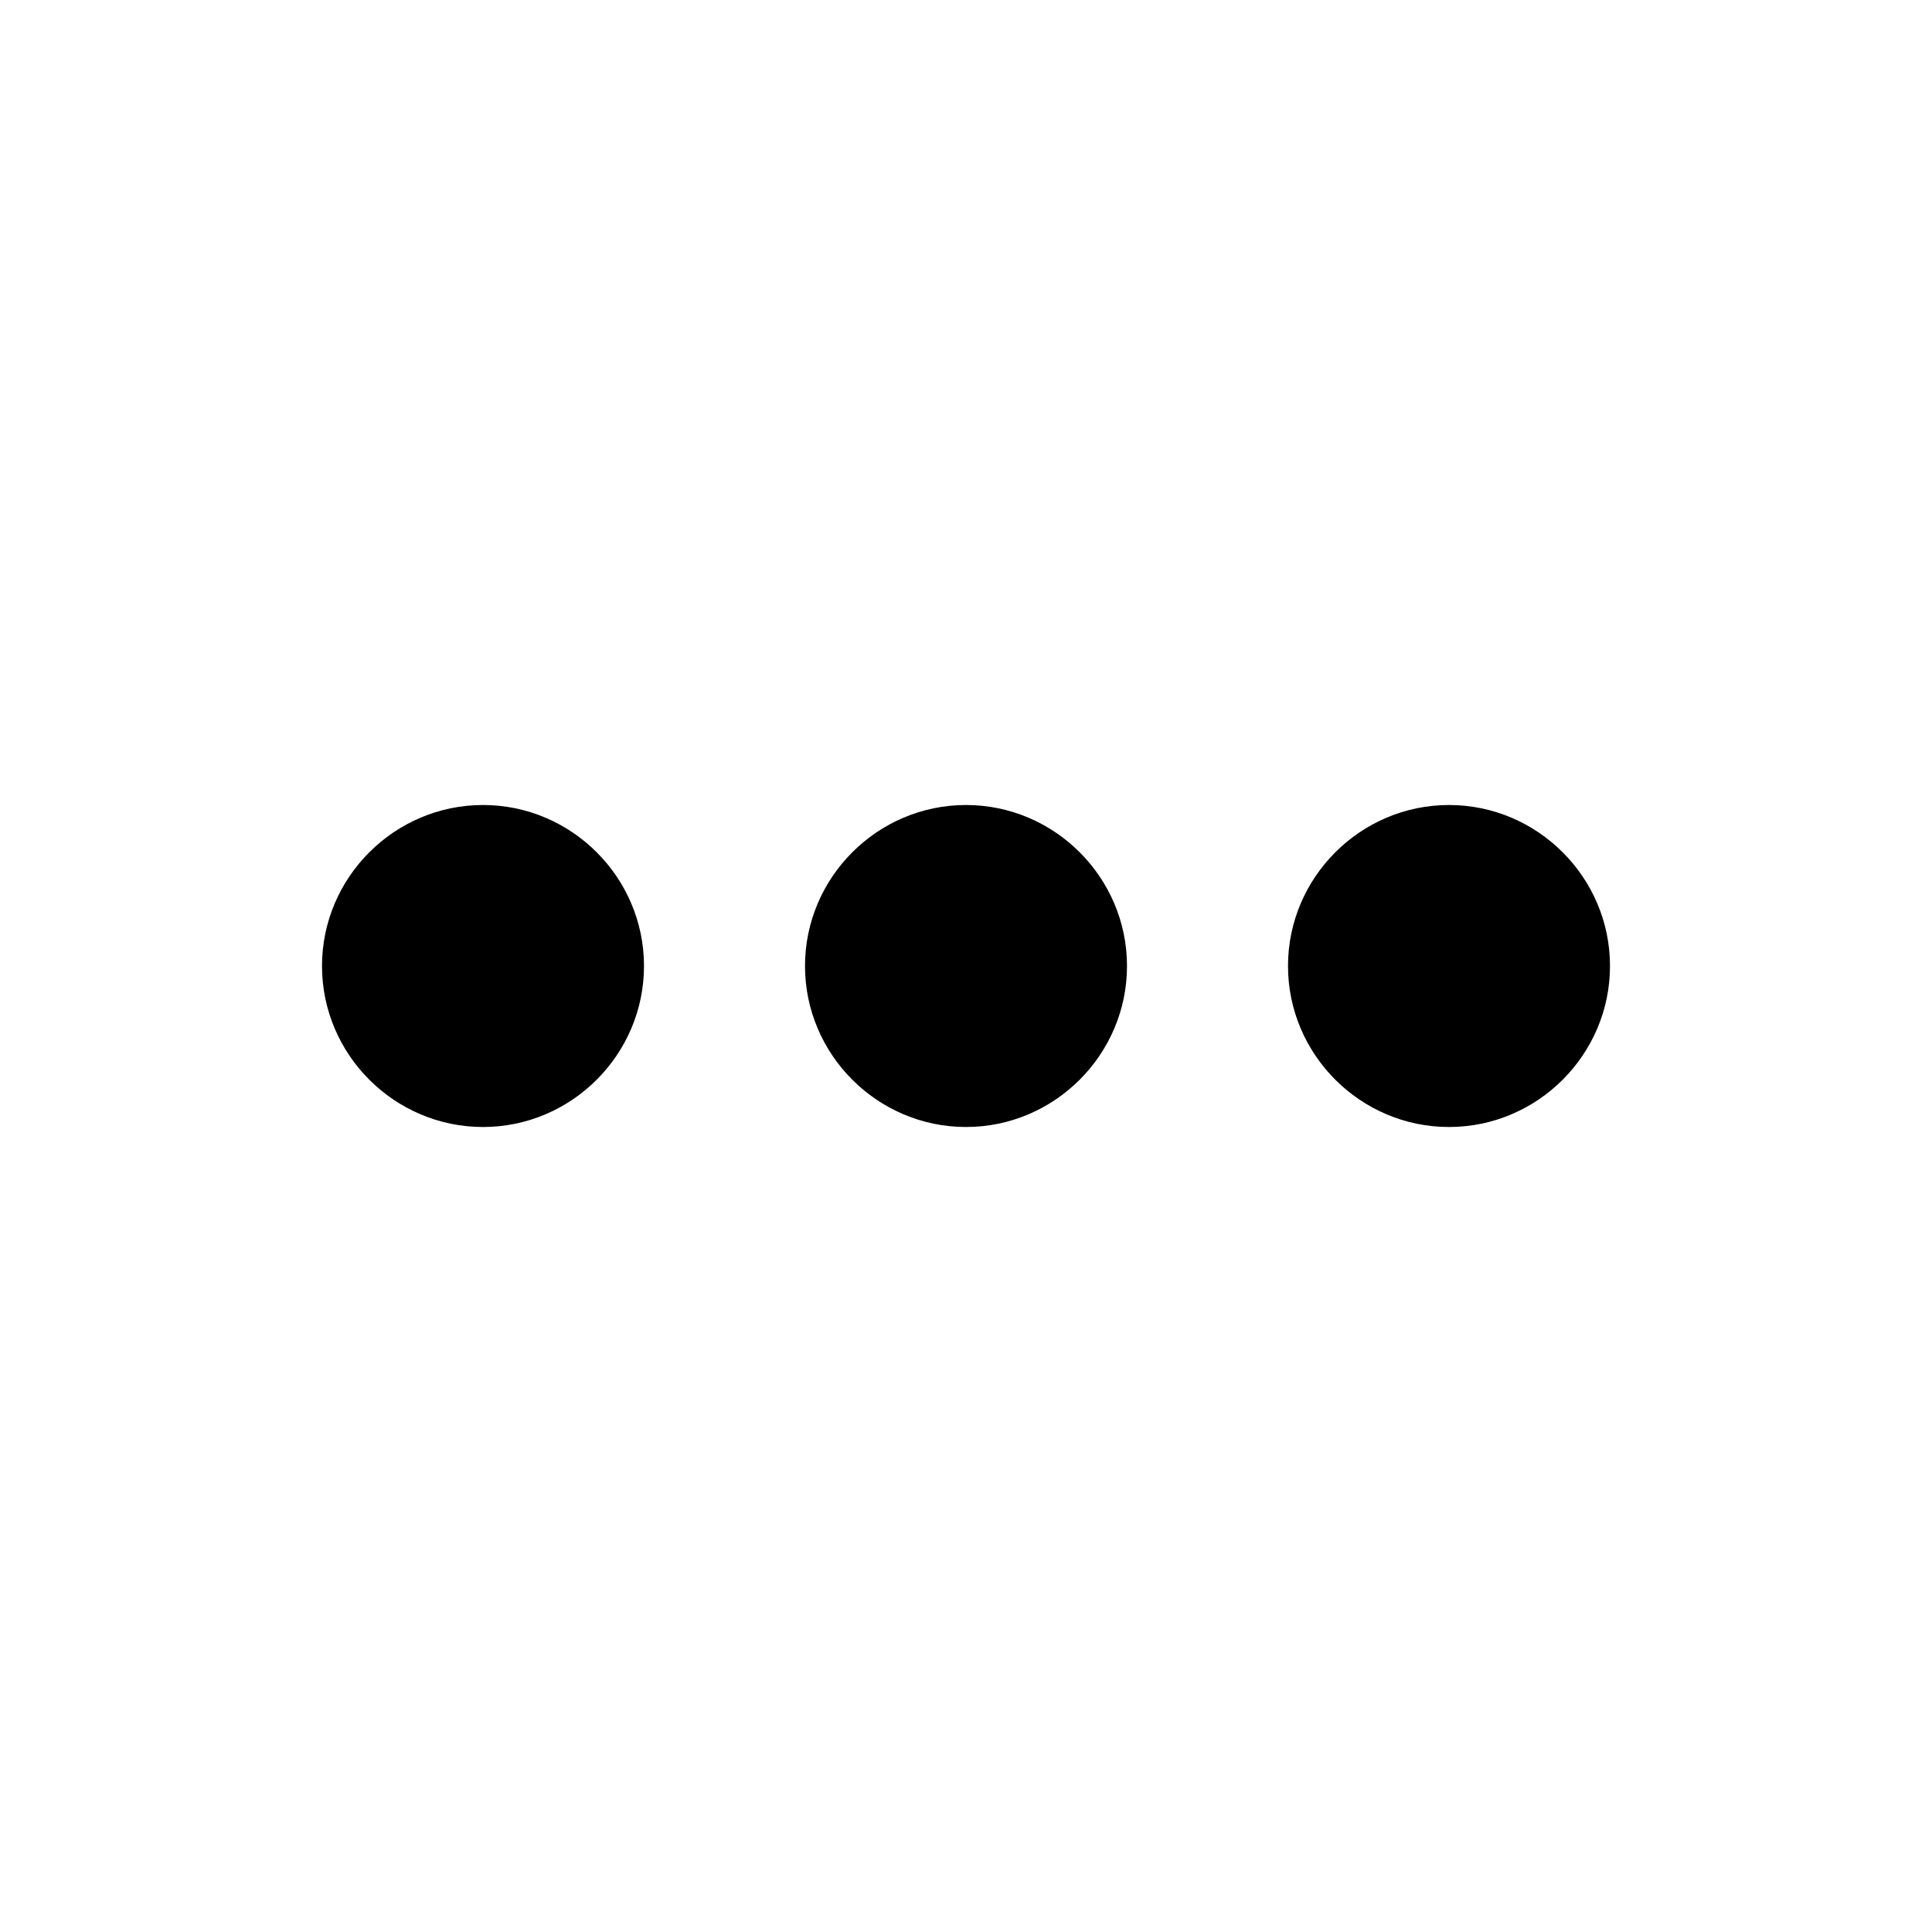
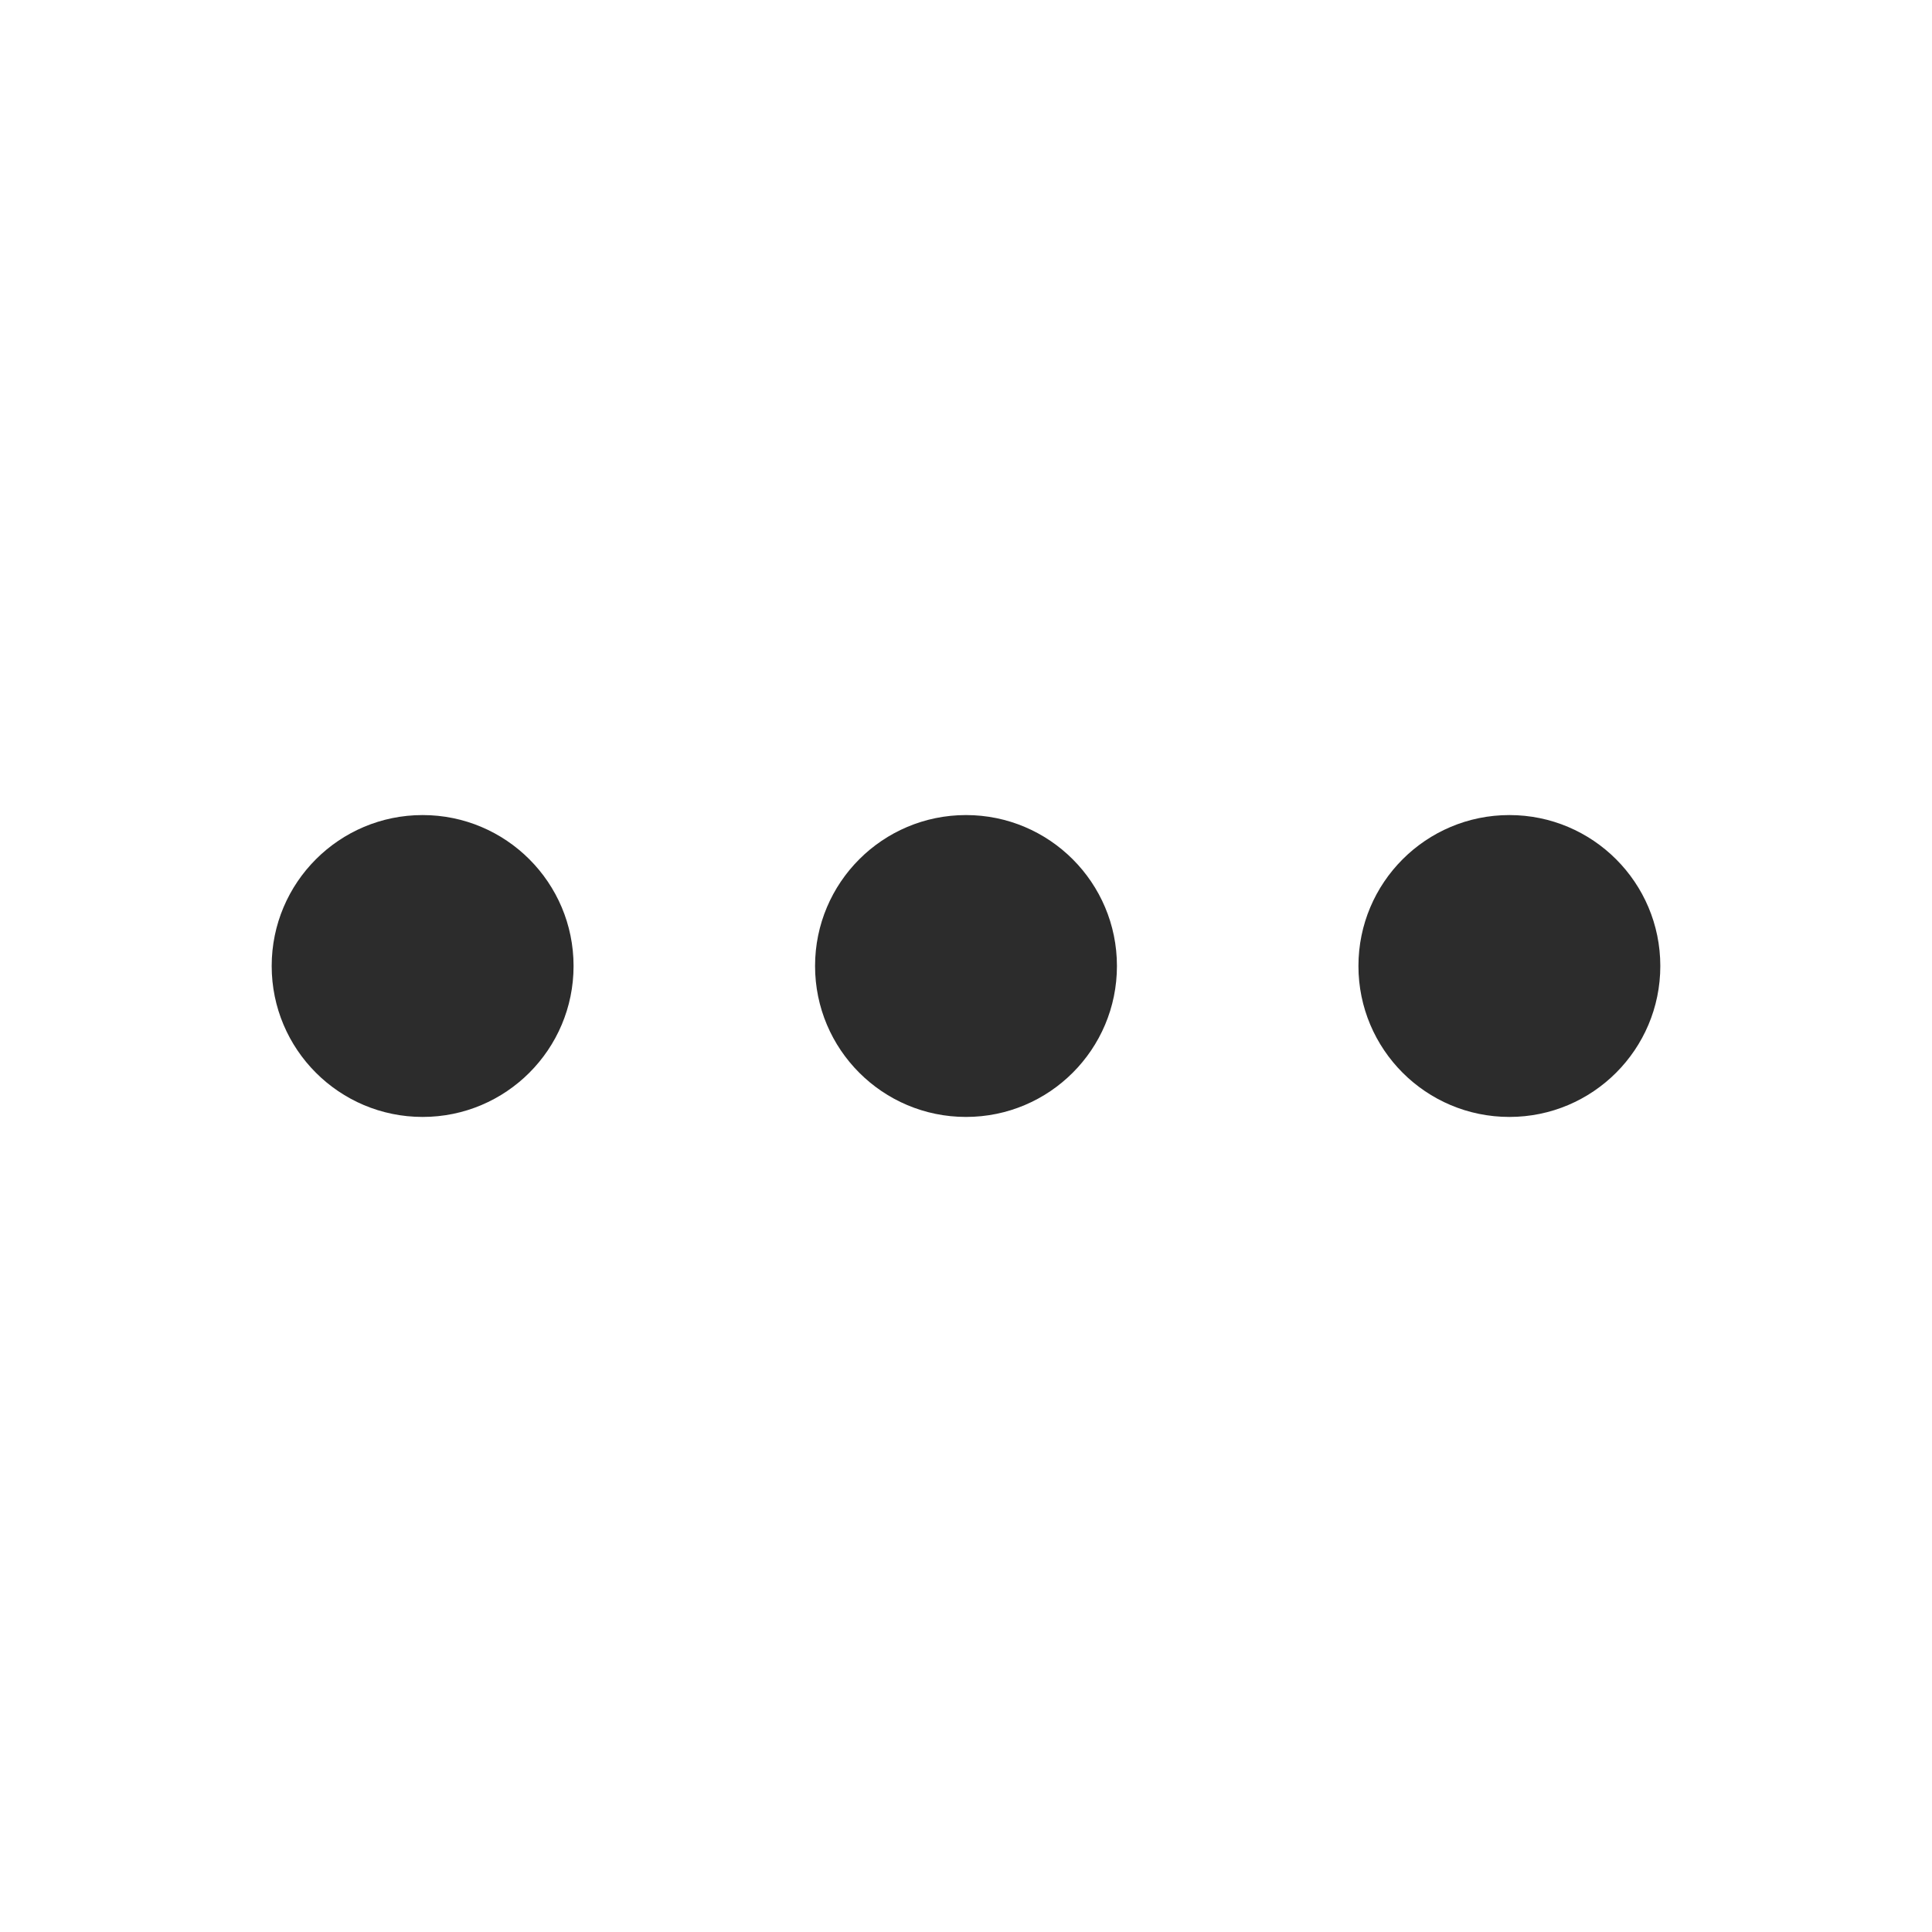
- <svg xmlns="http://www.w3.org/2000/svg" width="24px" height="24px" viewBox="0 0 24 24" version="1.1">
-   <defs>
-     <style type="text/css" />
-   </defs>
-   <path d="M6,10 C4.9,10 4,10.9 4,12 C4,13.1 4.9,14 6,14 C7.1,14 8,13.1 8,12 C8,10.9 7.1,10 6,10 L6,10 Z M18,10 C16.9,10 16,10.9 16,12 C16,13.1 16.9,14 18,14 C19.1,14 20,13.1 20,12 C20,10.9 19.1,10 18,10 L18,10 Z M12,10 C10.9,10 10,10.9 10,12 C10,13.1 10.9,14 12,14 C13.1,14 14,13.1 14,12 C14,10.9 13.1,10 12,10 L12,10 Z" id="path-1" />
+ <svg xmlns="http://www.w3.org/2000/svg" t="1751530919299" class="icon" viewBox="0 0 1024 1024" version="1.1" p-id="4809" width="256" height="256">
+   <path d="M224 512m-80 0a80 80 0 1 0 160 0 80 80 0 1 0-160 0Z" fill="#2c2c2c" p-id="4810" />
+   <path d="M512 512m-80 0a80 80 0 1 0 160 0 80 80 0 1 0-160 0Z" fill="#2c2c2c" p-id="4811" />
+   <path d="M800 512m-80 0a80 80 0 1 0 160 0 80 80 0 1 0-160 0Z" fill="#2c2c2c" p-id="4812" />
</svg>
